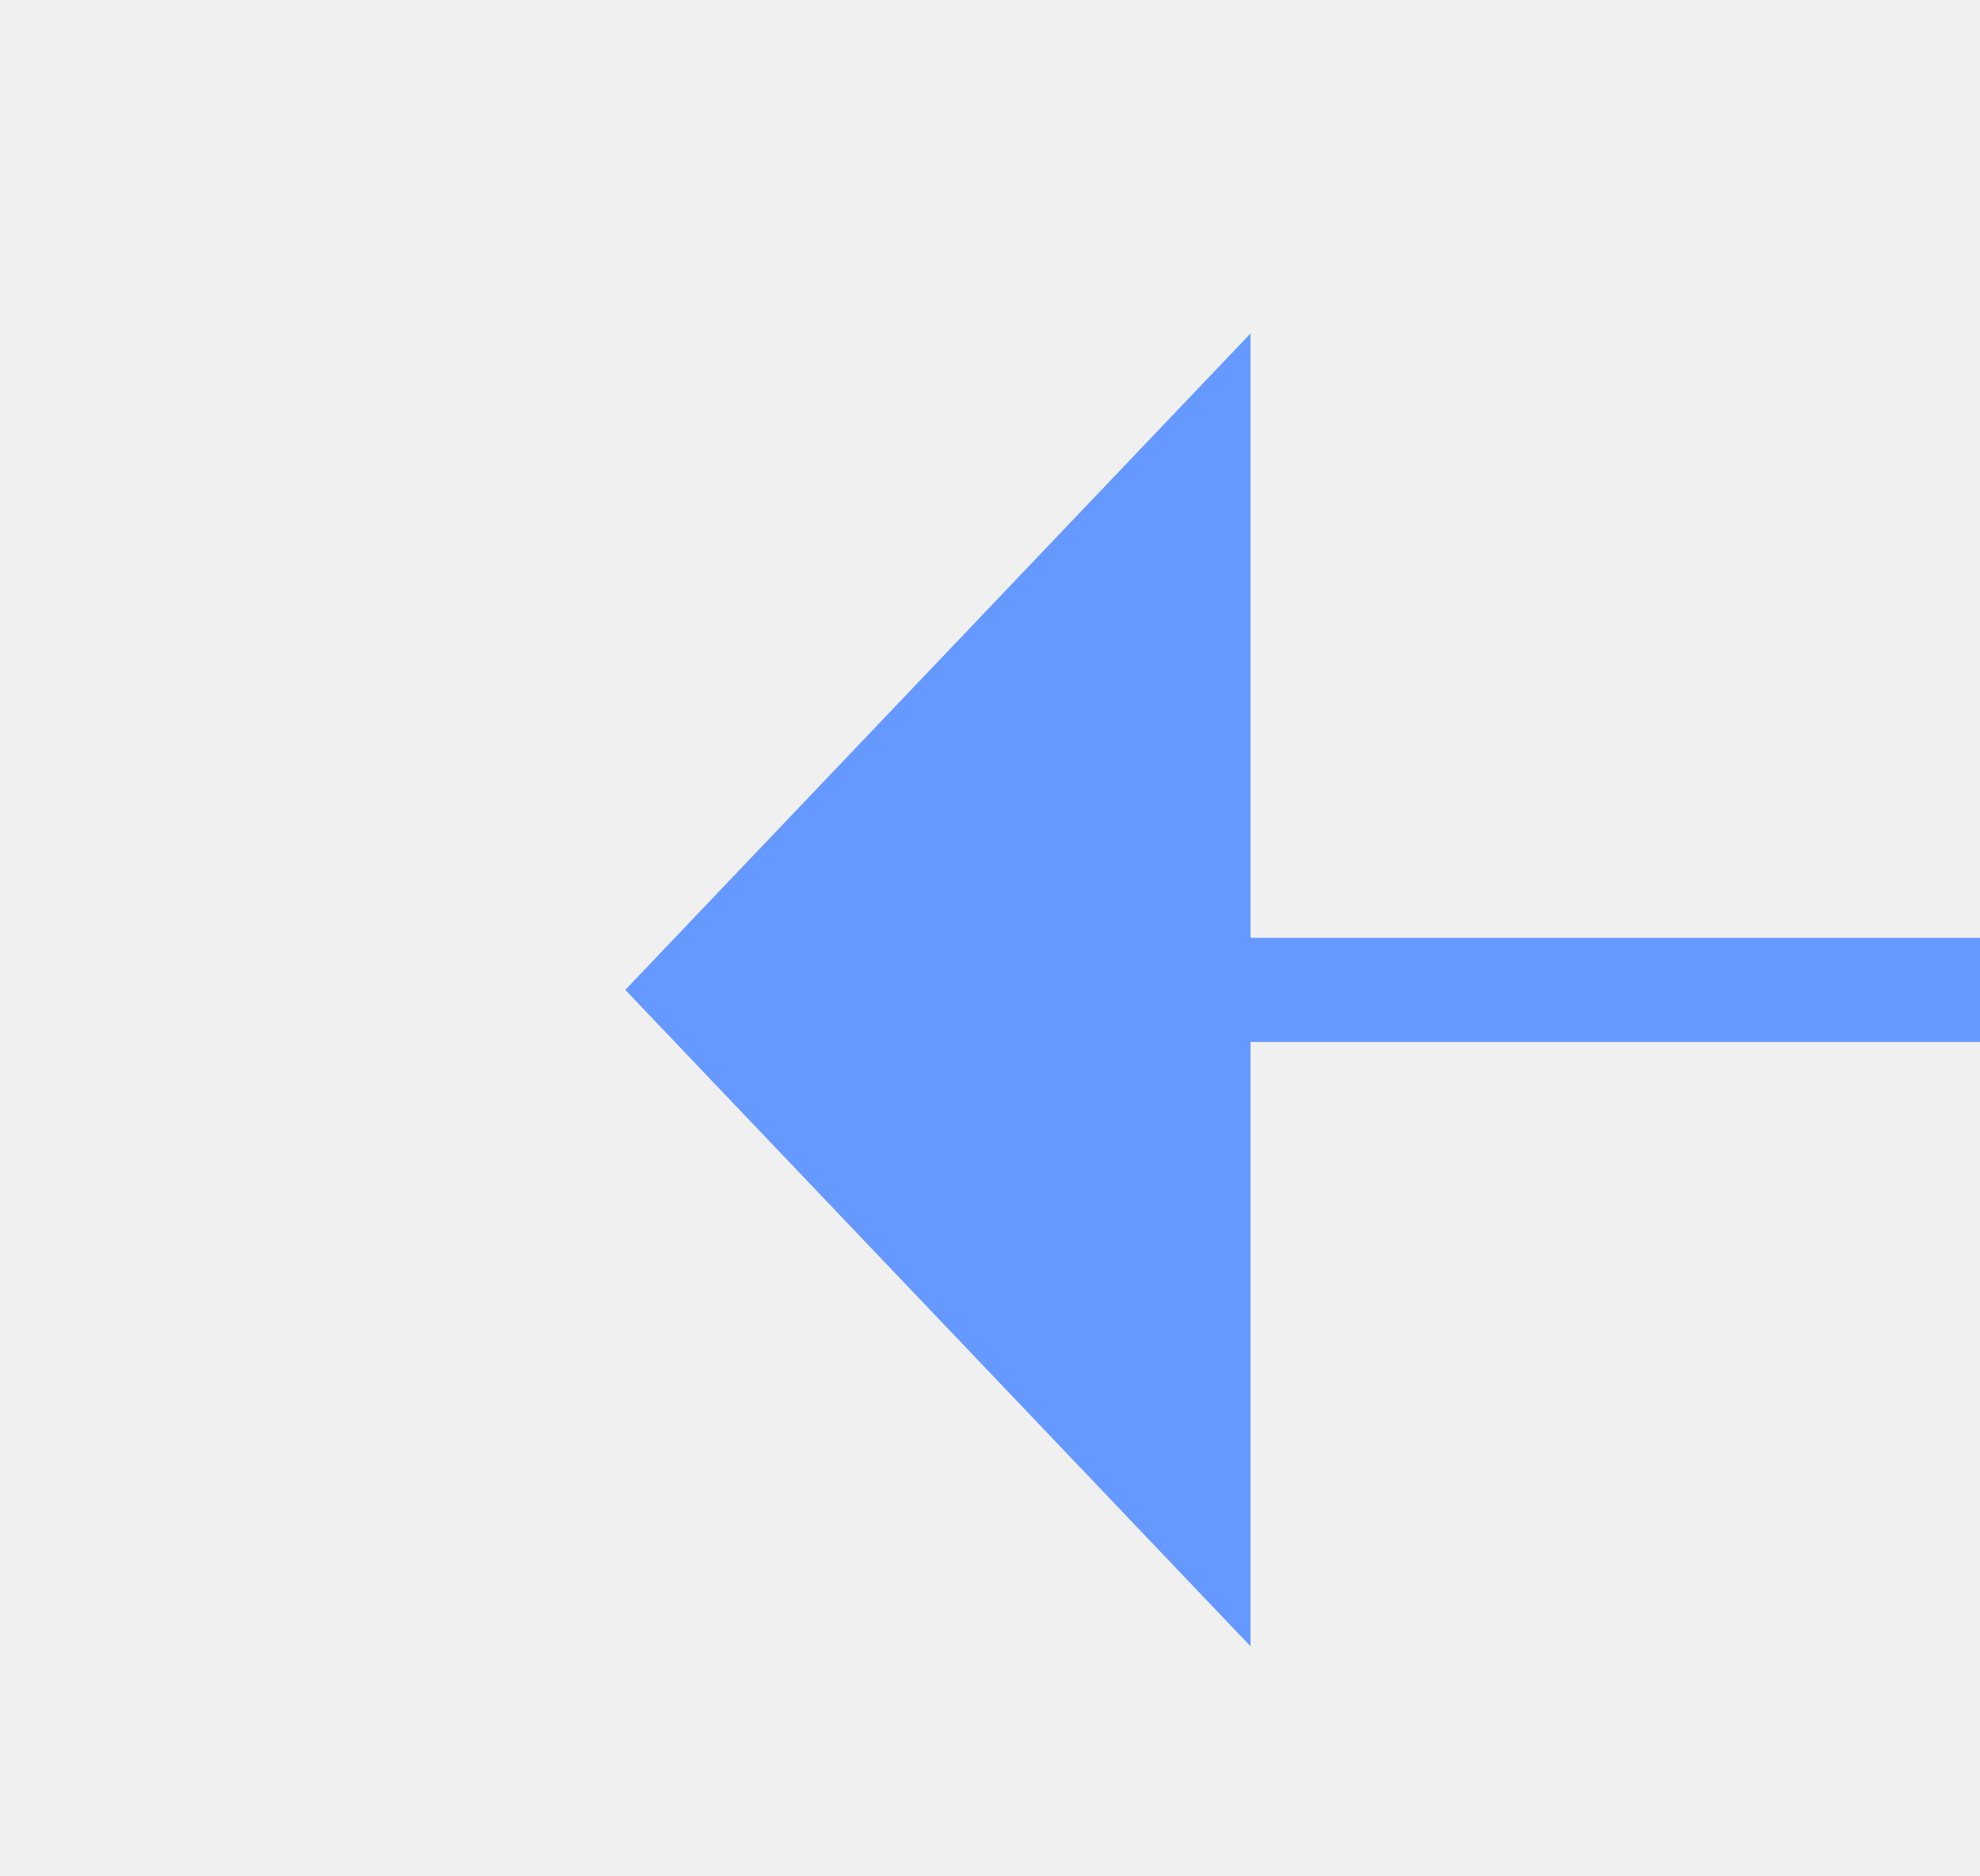
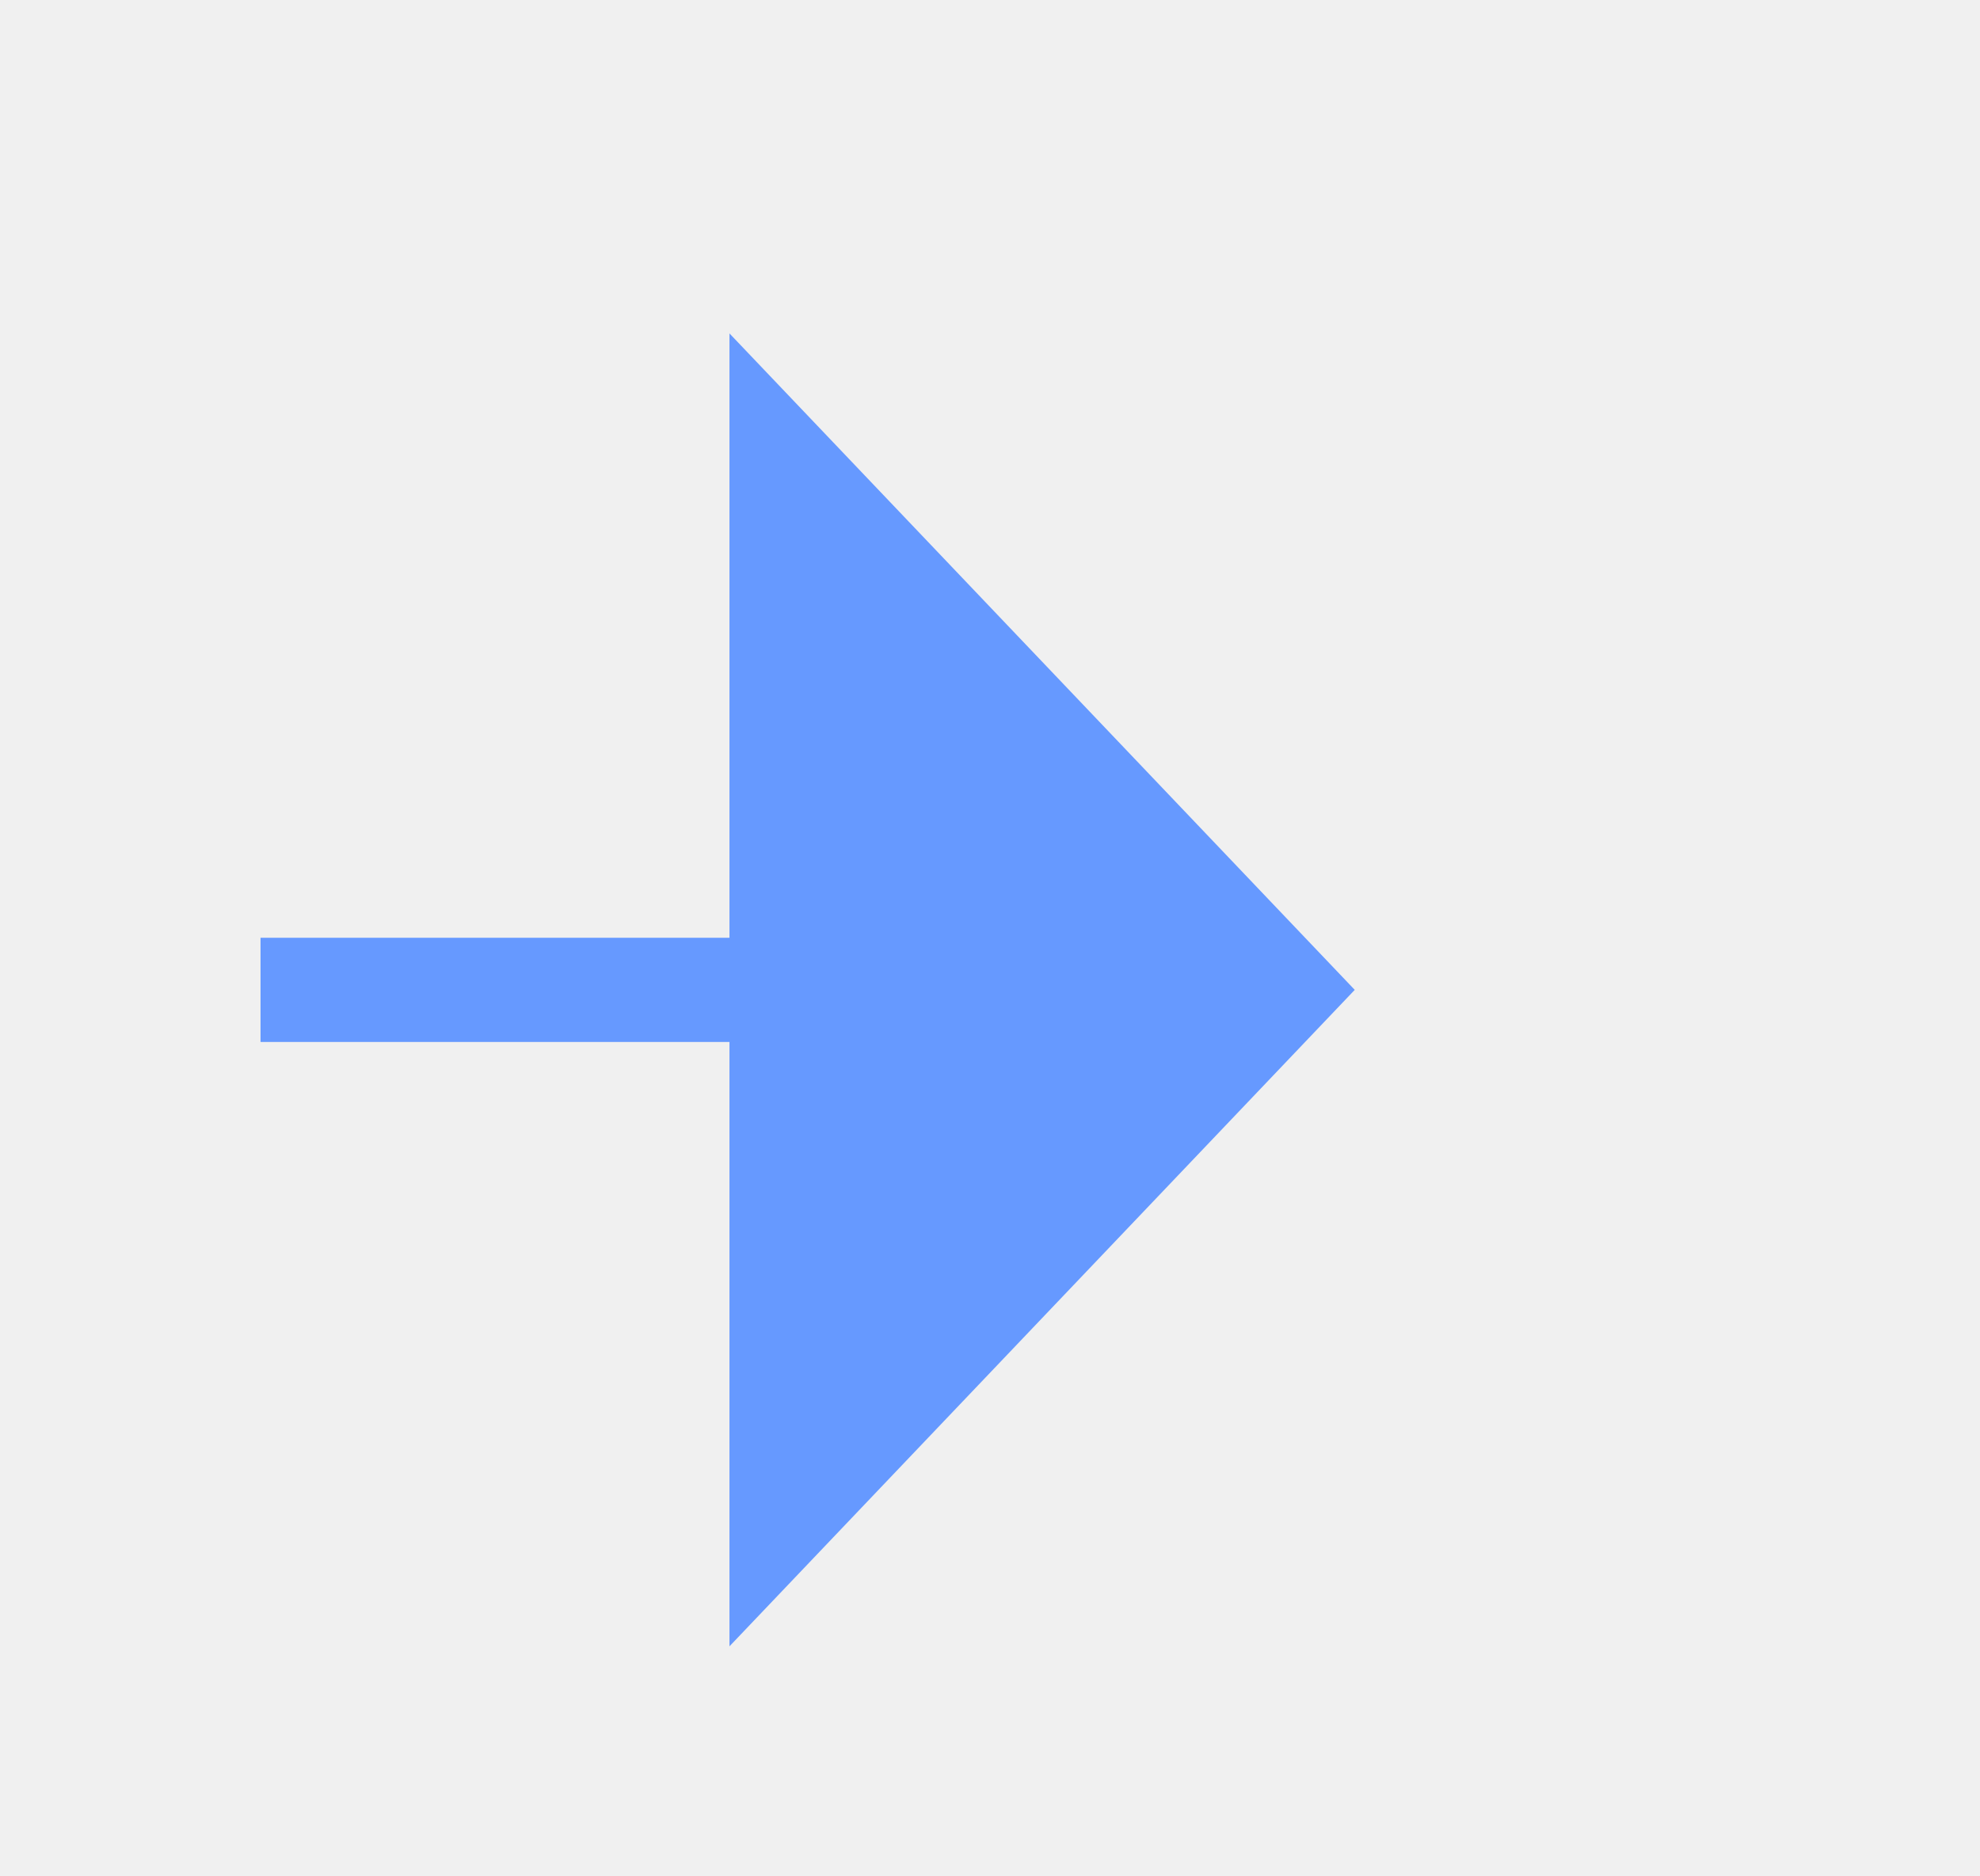
- <svg xmlns="http://www.w3.org/2000/svg" version="1.1" width="19px" height="18px" preserveAspectRatio="xMinYMid meet" viewBox="216 740  19 16">
+ <svg xmlns="http://www.w3.org/2000/svg" version="1.1" width="19px" height="18px" preserveAspectRatio="xMinYMid meet" viewBox="526 411  19 16">
  <defs>
-     <mask fill="white" id="clip157">
-       <path d="M 248.5 735  L 307.5 735  L 307.5 760  L 248.5 760  Z M 213 735  L 337 735  L 337 760  L 213 760  Z " fill-rule="evenodd" />
+     <mask fill="white" id="clip39">
+       <path d="M 443.5 406  L 528.5 406  L 528.5 431  L 443.5 431  Z M 434 406  L 548 406  L 548 431  L 434 431  Z " fill-rule="evenodd" />
    </mask>
  </defs>
-   <path d="M 248.5 748.5  L 227 748.5  M 307.5 748.5  L 334 748.5  " stroke-width="1" stroke="#6699ff" fill="none" />
-   <path d="M 228 742.2  L 222 748.5  L 228 754.8  L 228 742.2  Z " fill-rule="nonzero" fill="#6699ff" stroke="none" mask="url(#clip157)" />
+   <path d="M 443.5 419.5  L 434 419.5  M 528.5 419.5  L 534 419.5  " stroke-width="1" stroke="#6699ff" fill="none" />
+   <path d="M 533 425.8  L 539 419.5  L 533 413.2  L 533 425.8  Z " fill-rule="nonzero" fill="#6699ff" stroke="none" mask="url(#clip39)" />
</svg>
